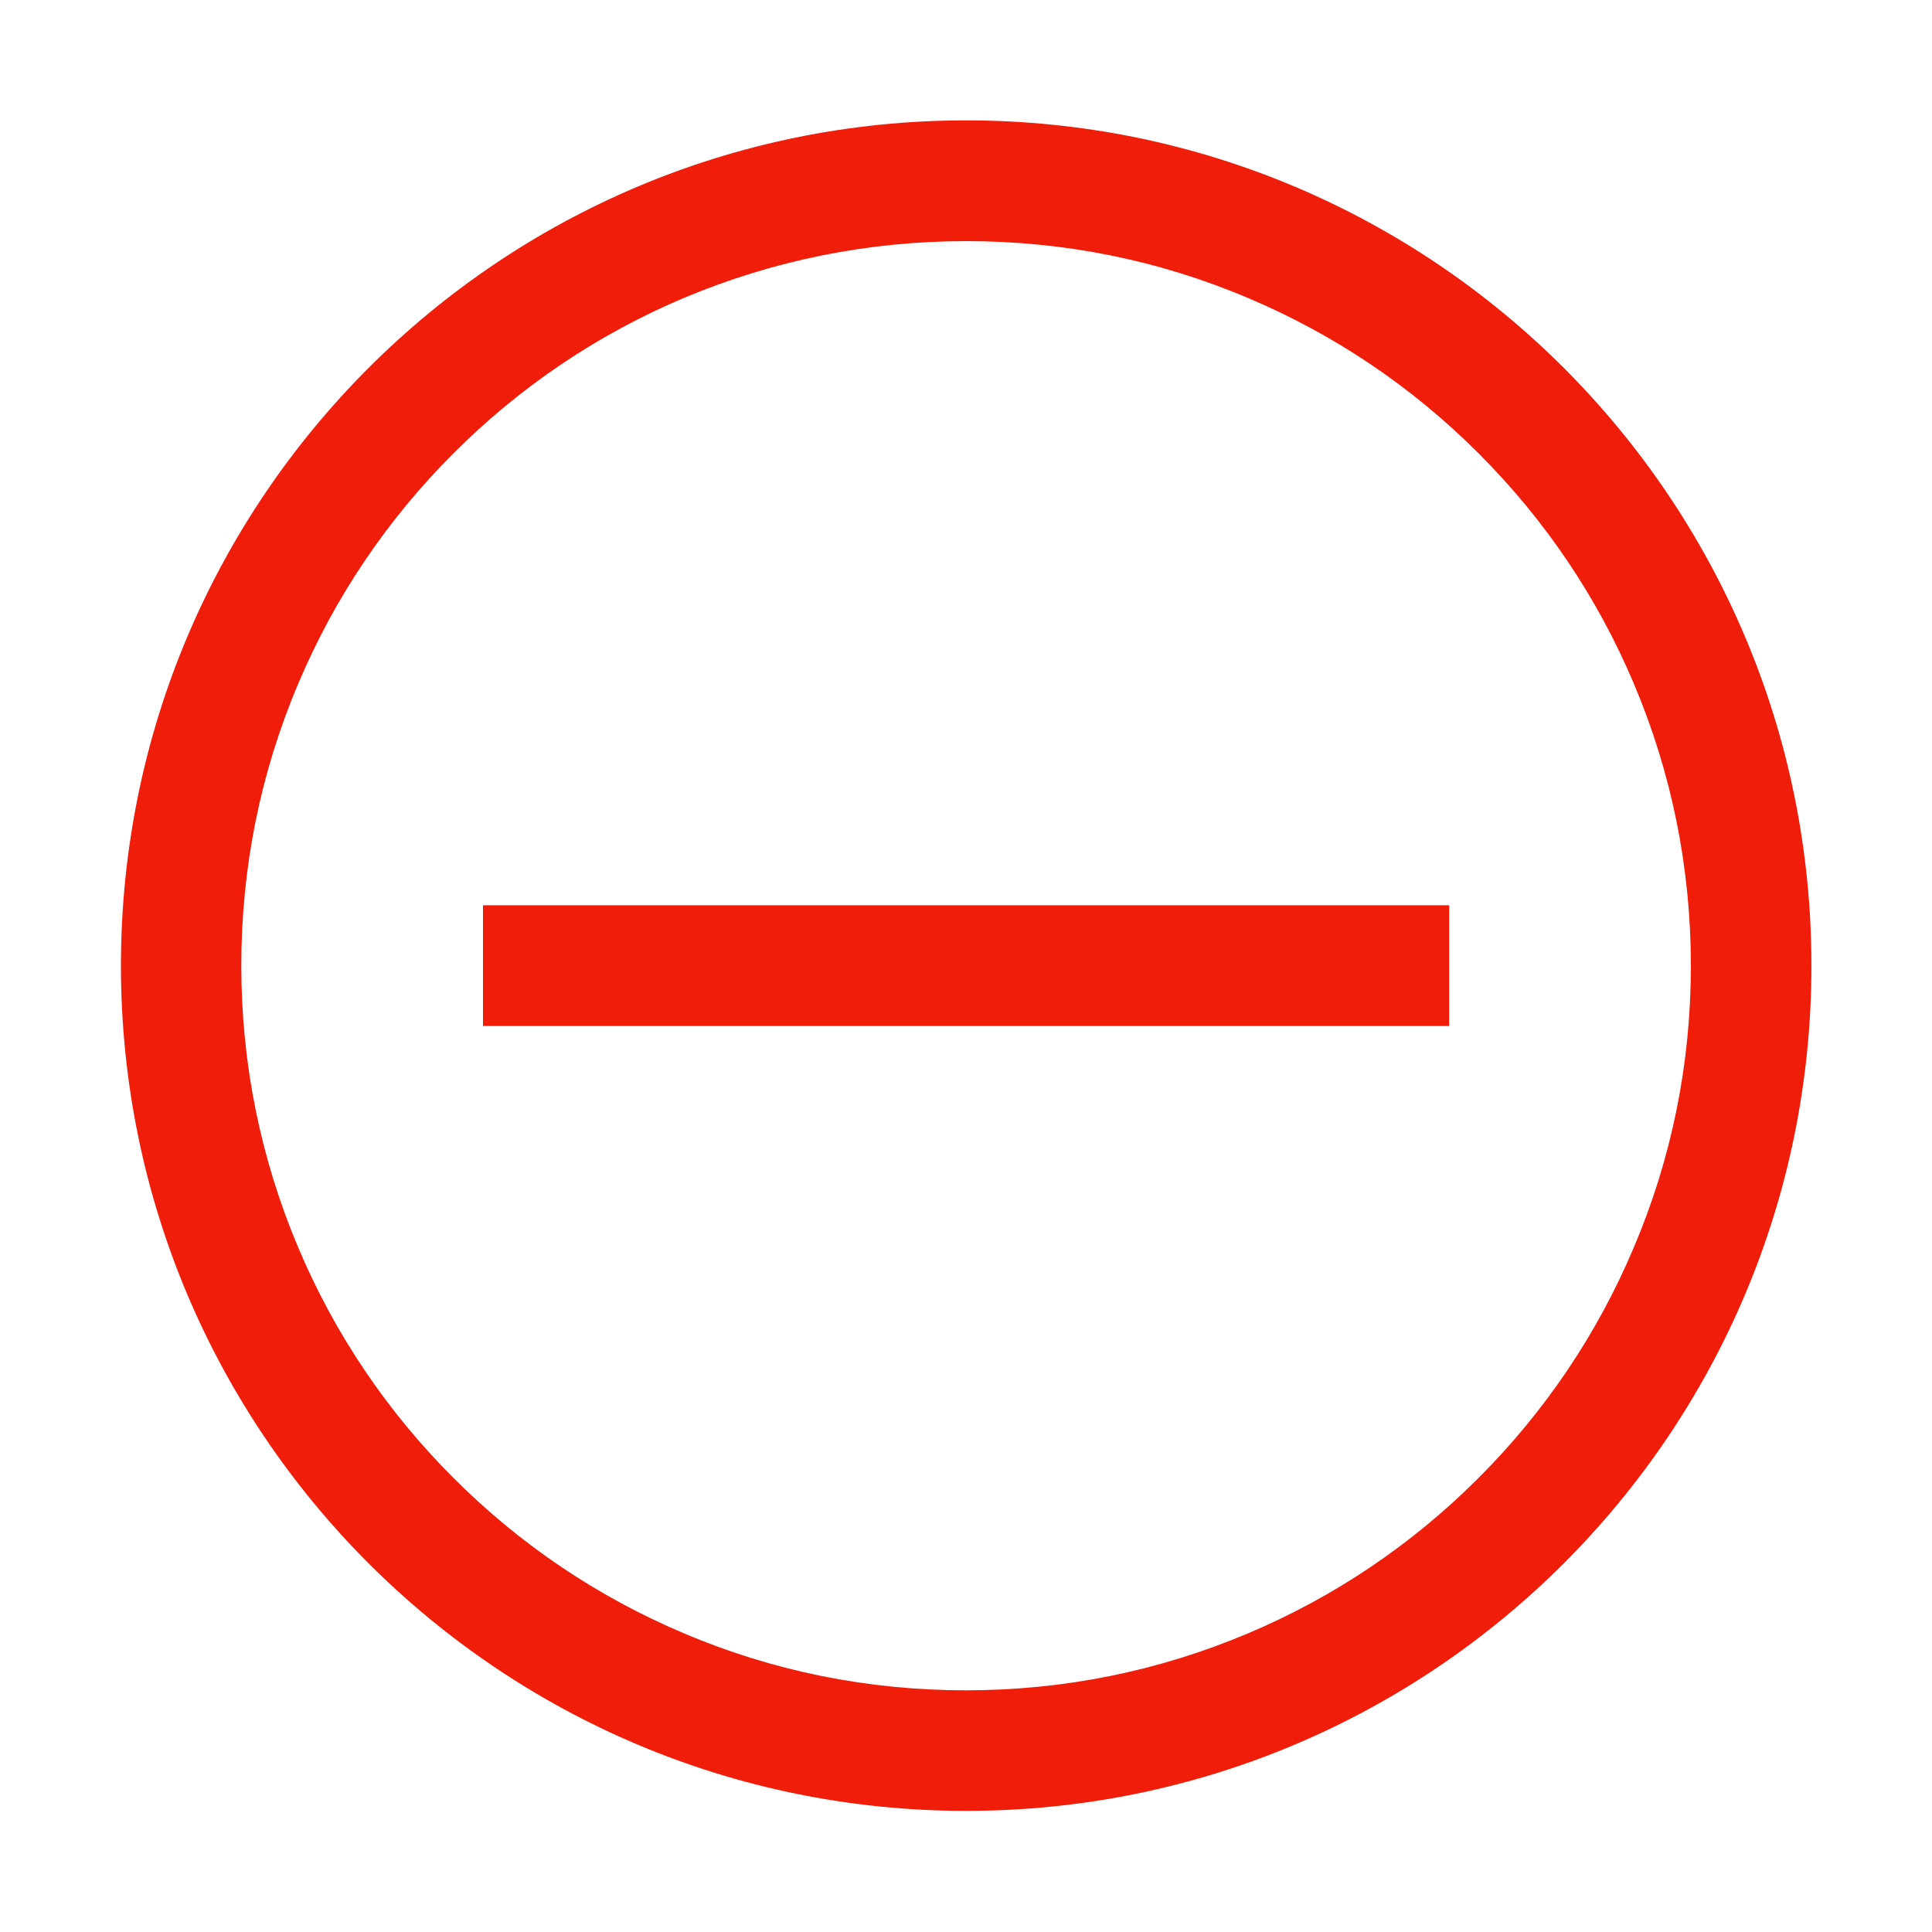
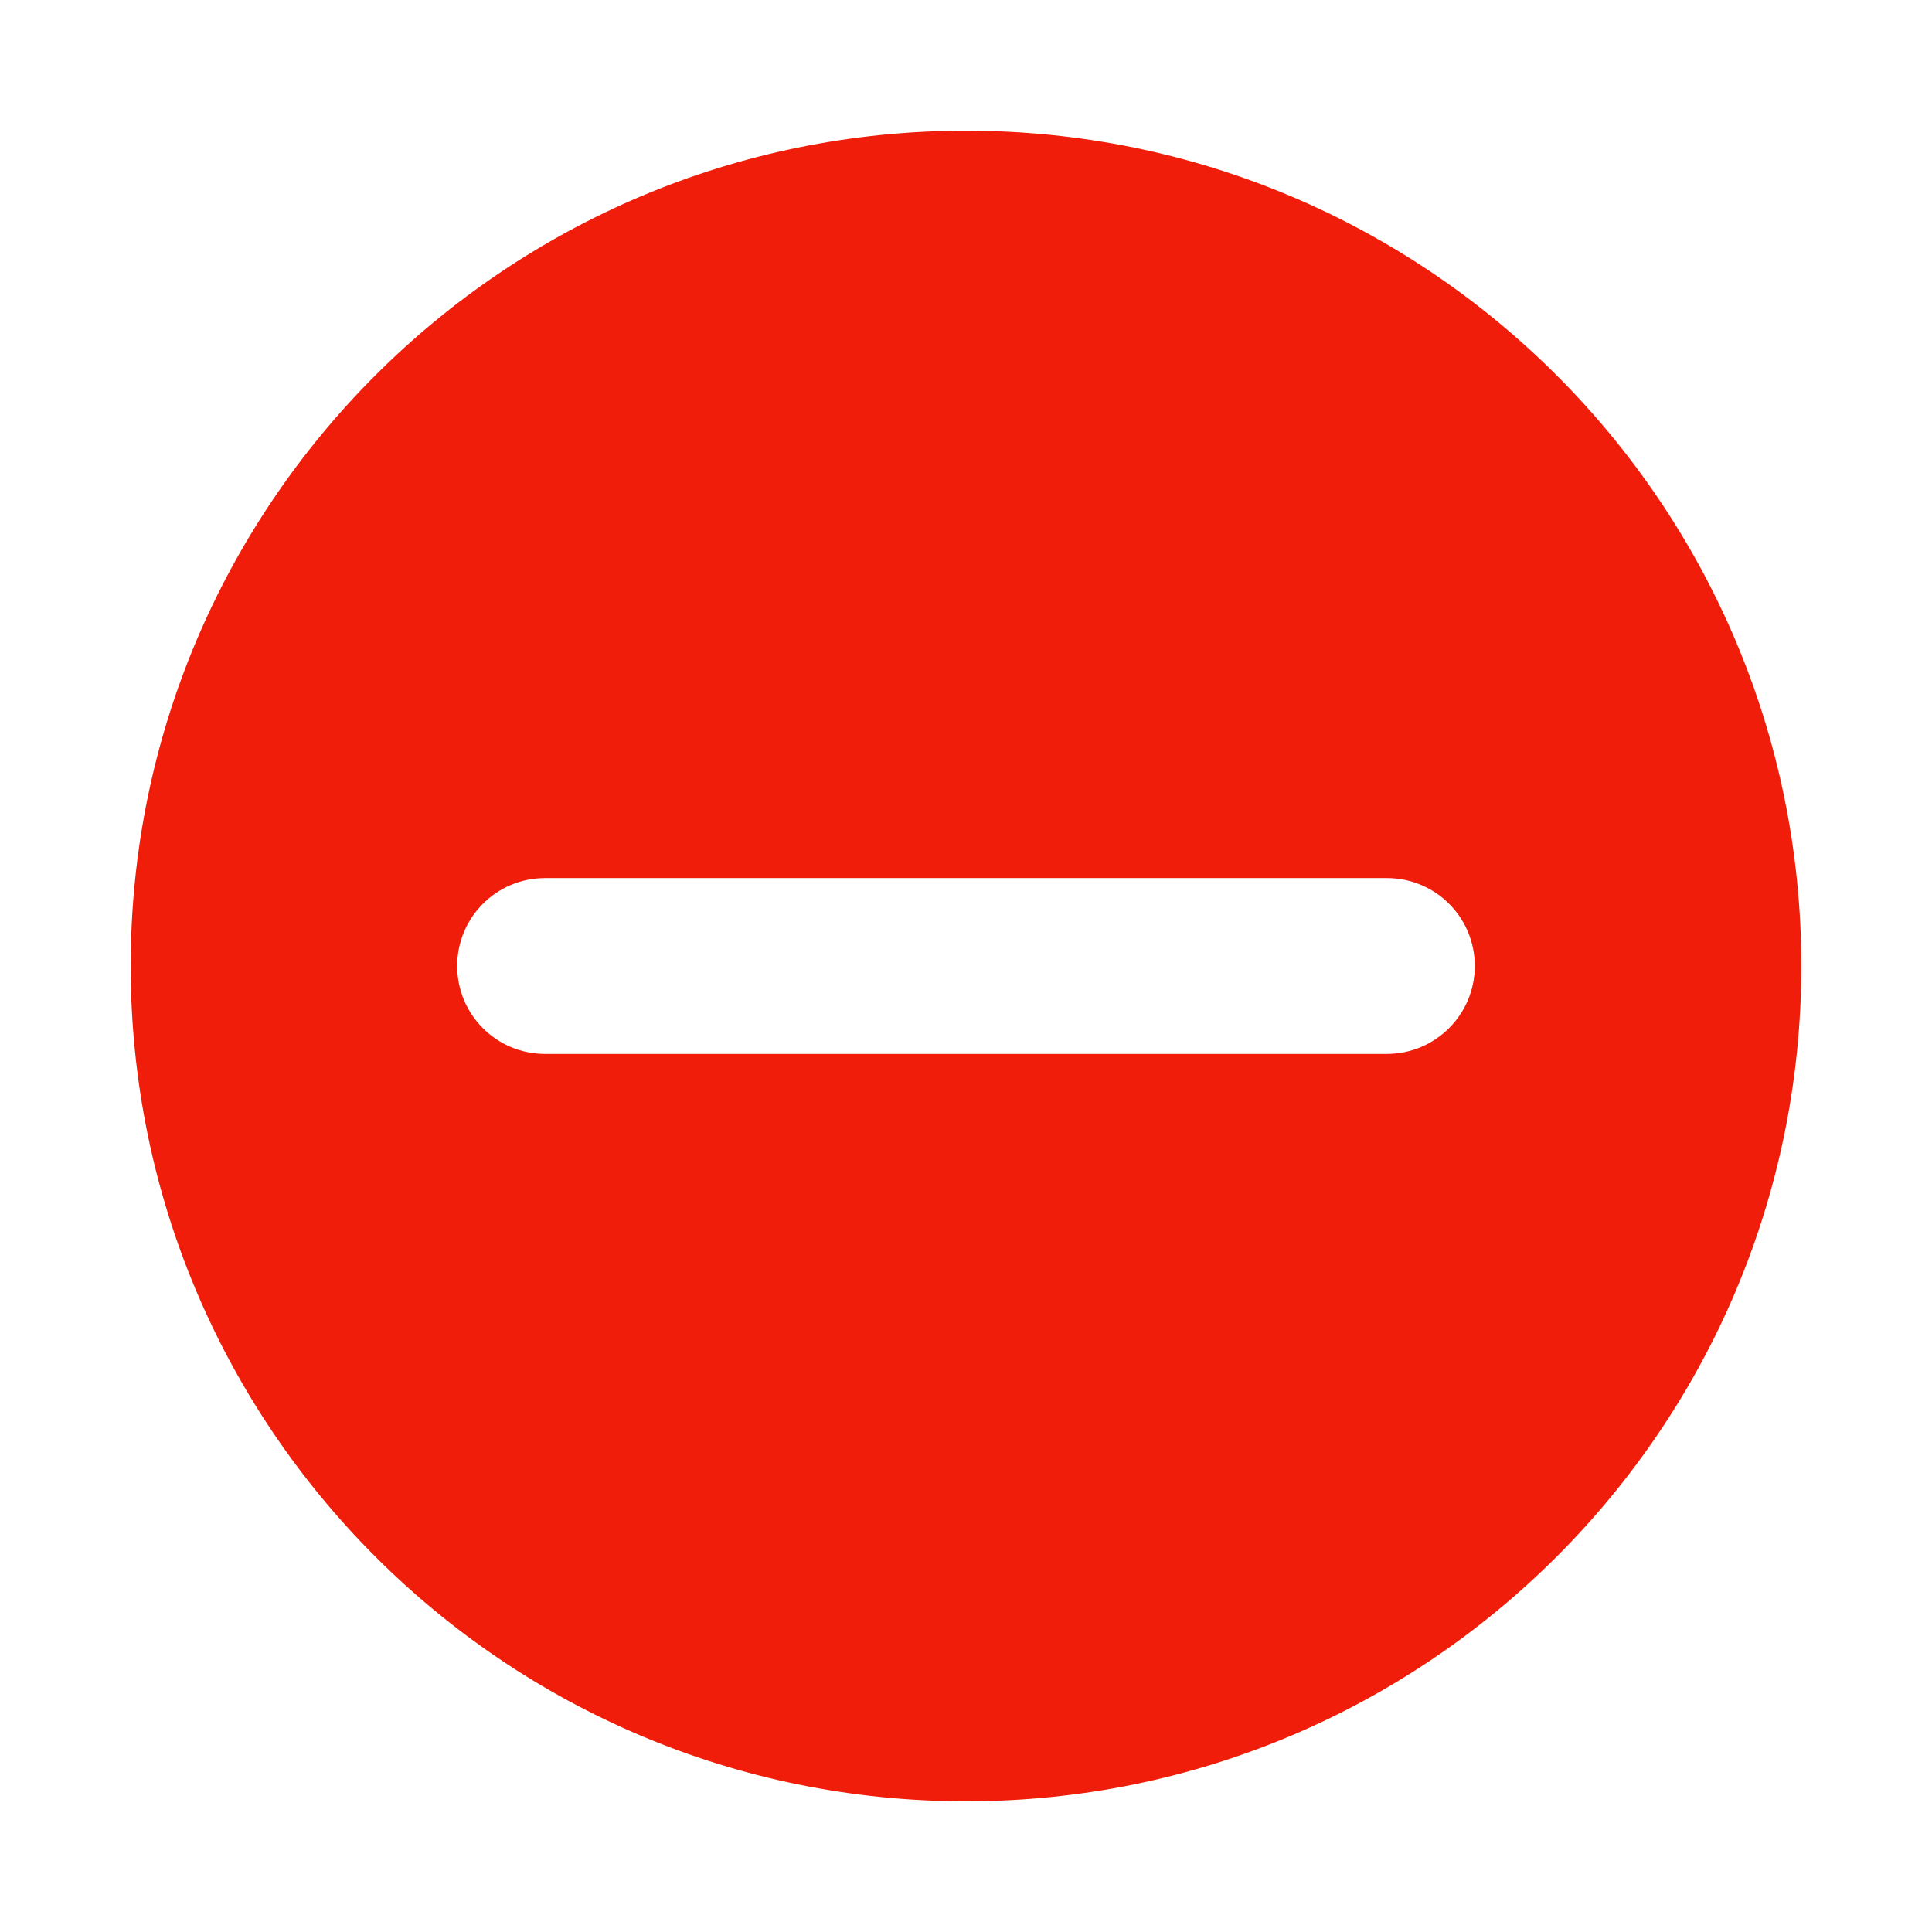
- <svg xmlns="http://www.w3.org/2000/svg" t="1646609564226" class="icon" viewBox="0 0 1024 1024" version="1.1" p-id="7094" width="48" height="48">
+ <svg xmlns="http://www.w3.org/2000/svg" t="1646615640973" class="icon" viewBox="0 0 1024 1024" version="1.1" p-id="2057" width="48" height="48">
  <defs>
    <style type="text/css" />
  </defs>
-   <path d="M512.1 127.8c51.9 0 102.2 10.1 149.5 30.2 45.7 19.3 86.8 47 122.1 82.3s63 76.4 82.3 122.1c20 47.3 30.2 97.6 30.2 149.5S886 614 865.9 661.3c-19.3 45.7-47 86.8-82.3 122.1s-76.4 63-122.1 82.3c-47.3 20-97.6 30.2-149.5 30.2s-102.2-10.1-149.5-30.2c-45.7-19.3-86.8-47-122.1-82.3s-63-76.4-82.3-122.1c-20-47.3-30.2-97.6-30.2-149.5s10.1-102.2 30.2-149.5c19.3-45.7 47-86.8 82.3-122.1s76.4-63 122.1-82.3c47.4-19.9 97.7-30.1 149.6-30.1m0-64c-247.4 0-448 200.6-448 448s200.6 448 448 448 448-200.6 448-448-200.6-448-448-448z" p-id="7095" fill="#ef1d09" />
-   <path d="M256 511.8h512.1" p-id="7096" fill="#ef1d09" />
-   <path d="M256 479.8h512.1v64H256z" p-id="7097" fill="#ef1d09" />
+   <path d="M512 69.268c-244.512 0-442.732 198.22-442.732 442.732s198.22 442.732 442.732 442.732 442.732-198.22 442.732-442.732-198.22-442.732-442.732-442.732zM735.075 558.604h-446.15c-25.788 0-46.604-20.816-46.604-46.604s20.816-46.604 46.604-46.604h446.15c25.788 0 46.604 20.816 46.604 46.604s-20.972 46.604-46.604 46.604z" fill="#ef1d09" p-id="2058" />
</svg>
